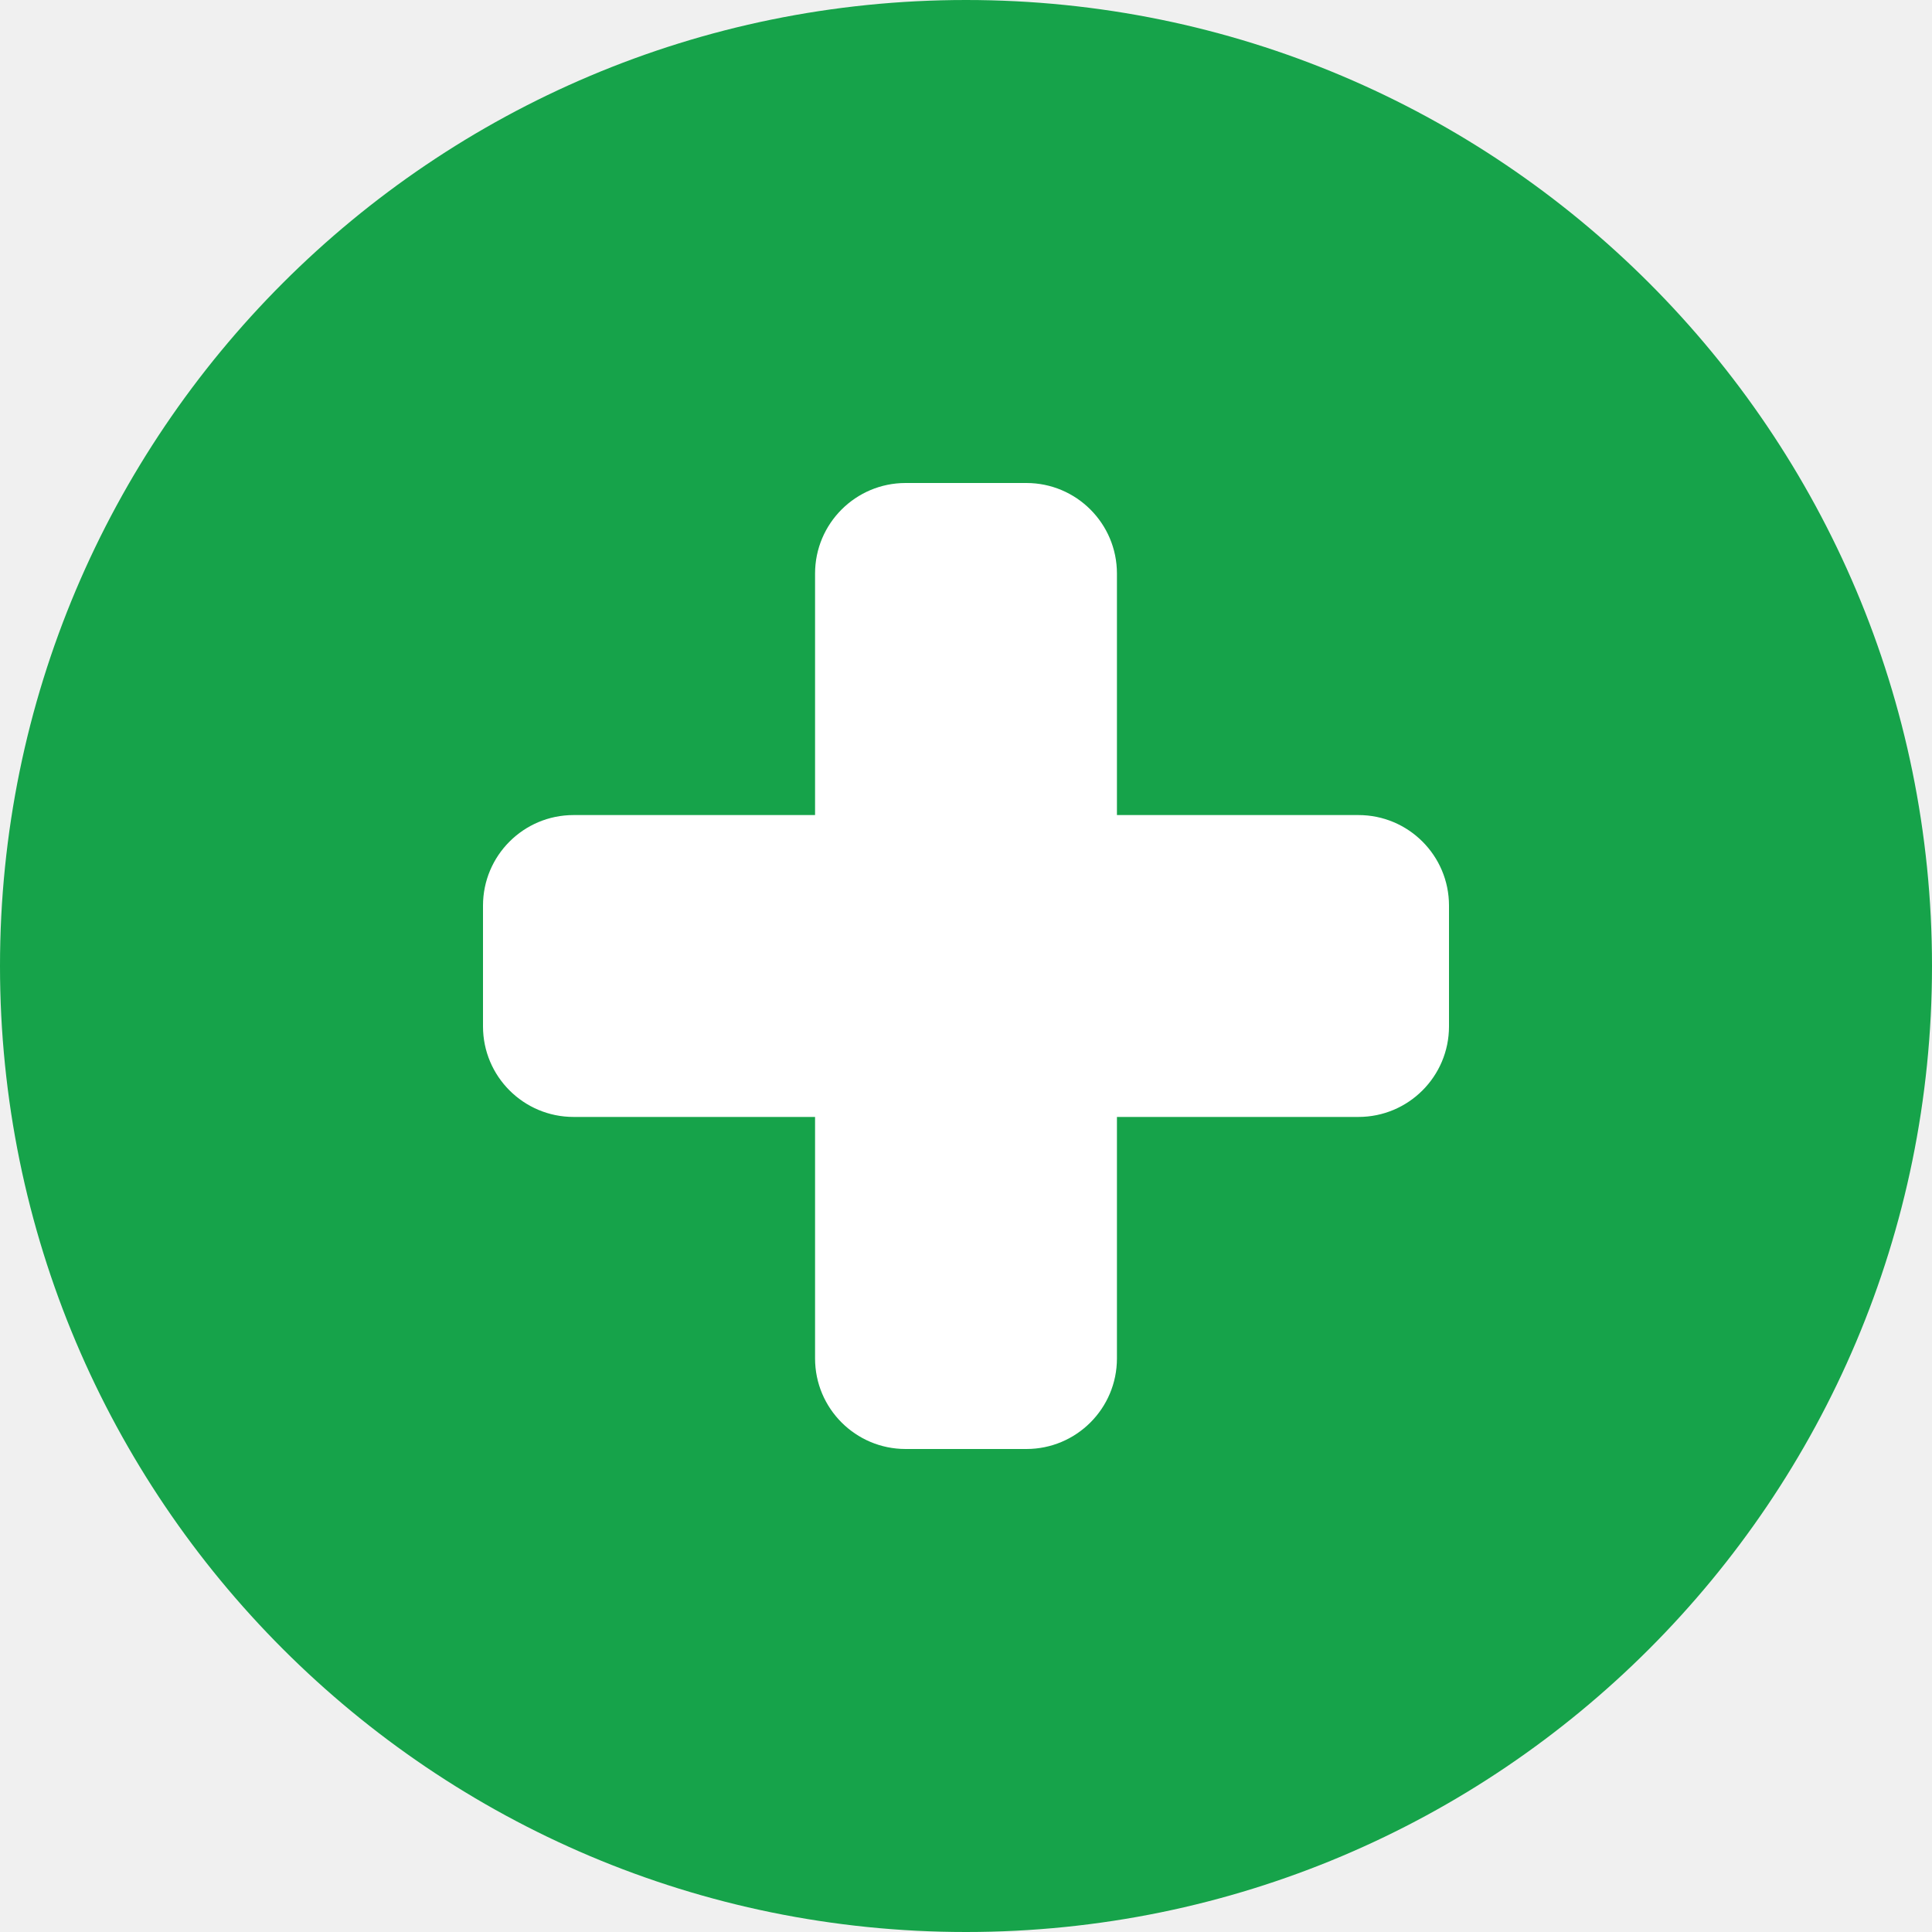
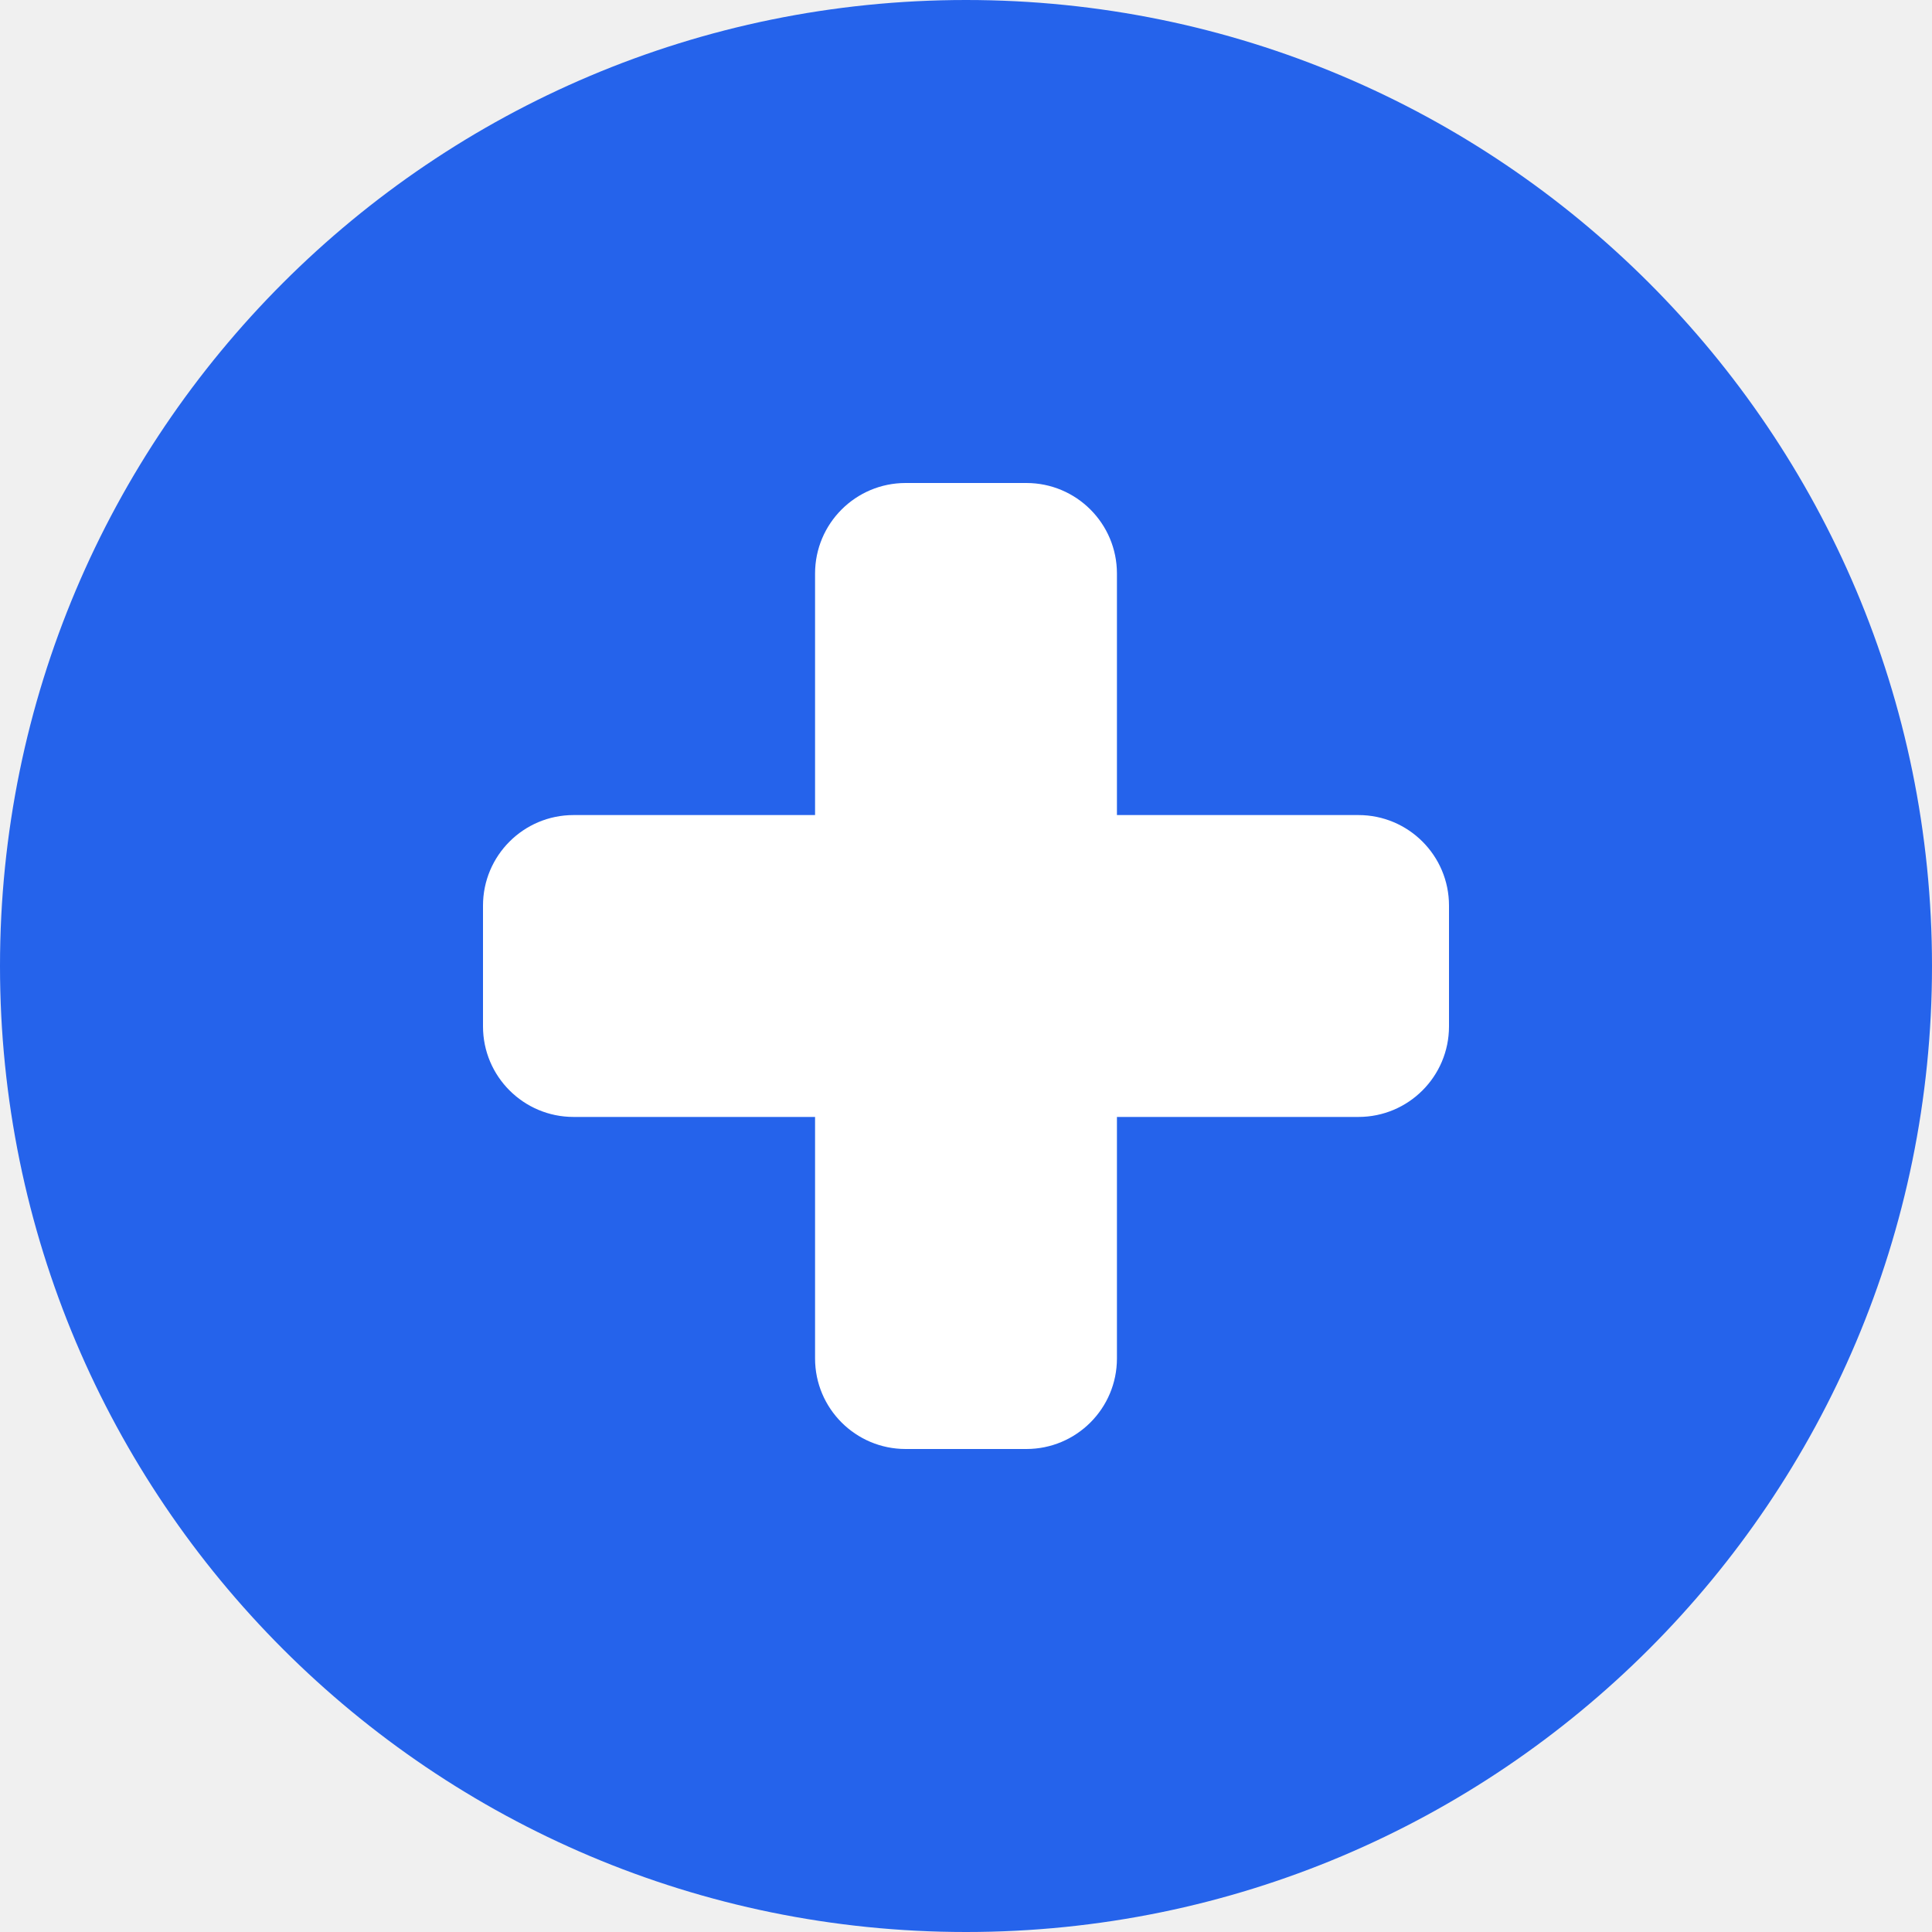
<svg xmlns="http://www.w3.org/2000/svg" viewBox="0 0 64 64">
-   <circle cx="32" cy="32" r="32" fill="#16a34a" />
+   <circle cx="32" cy="32" r="32" fill="#2563eb" />
  <rect x="27" y="16" width="10" height="32" rx="3" fill="white" />
  <rect x="16" y="27" width="32" height="10" rx="3" fill="white" />
</svg>
